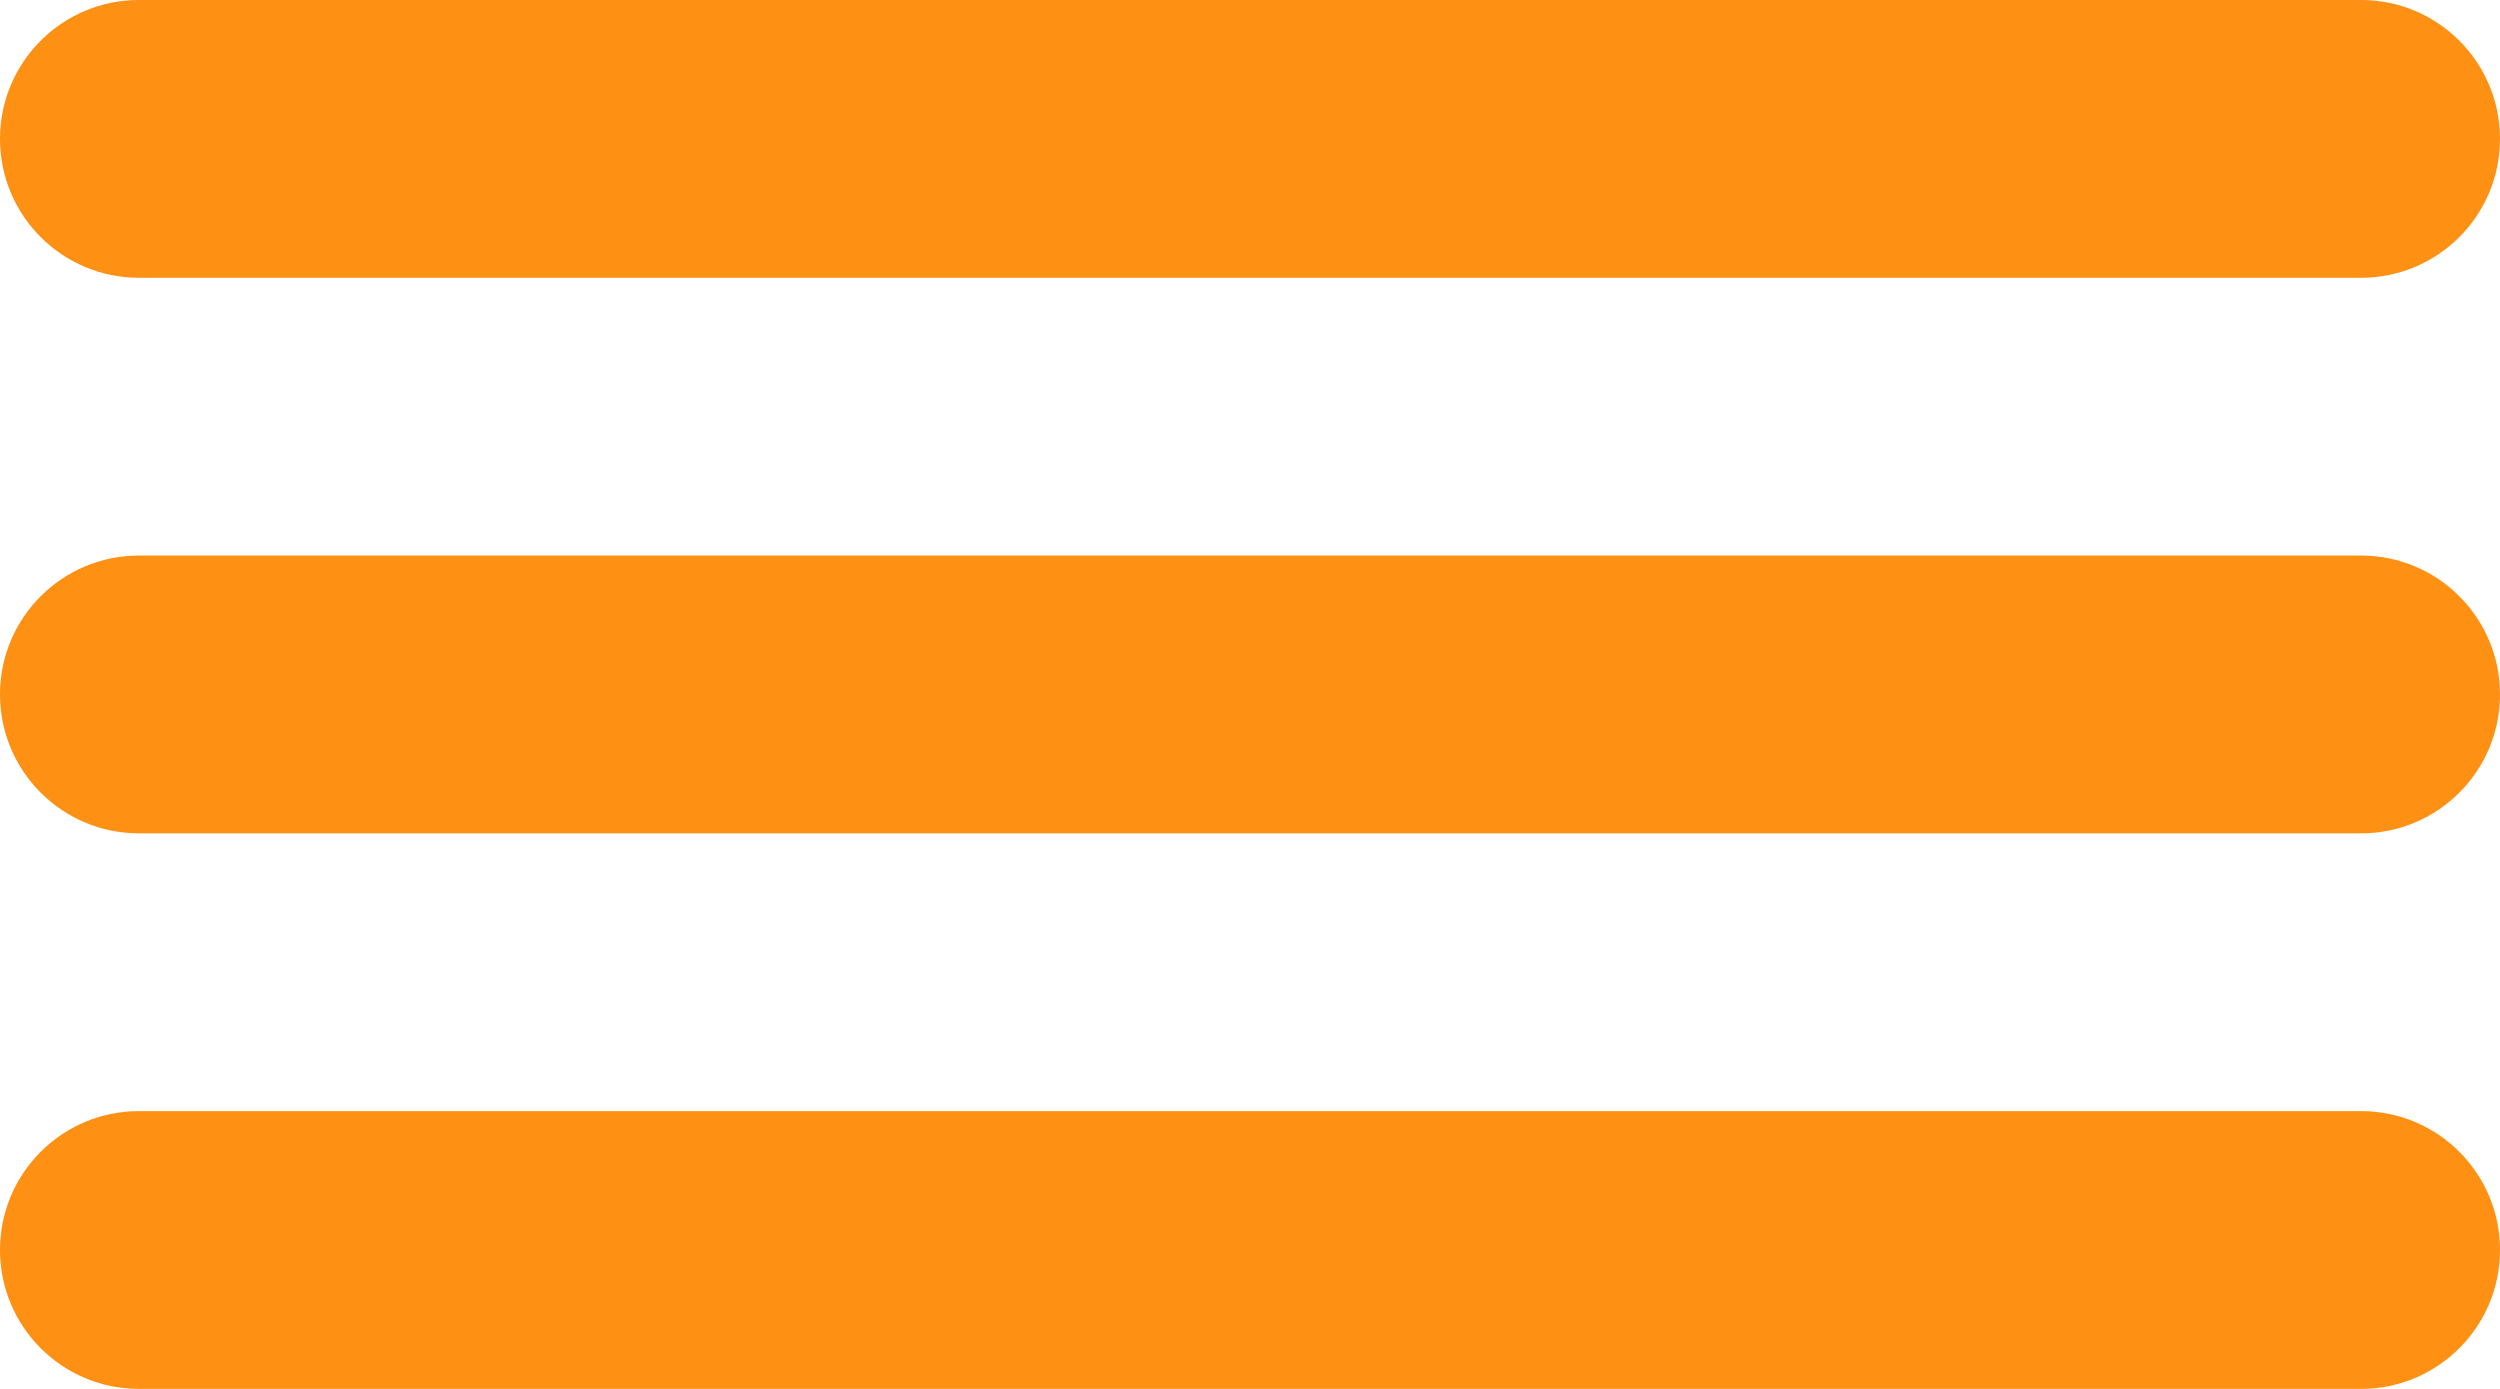
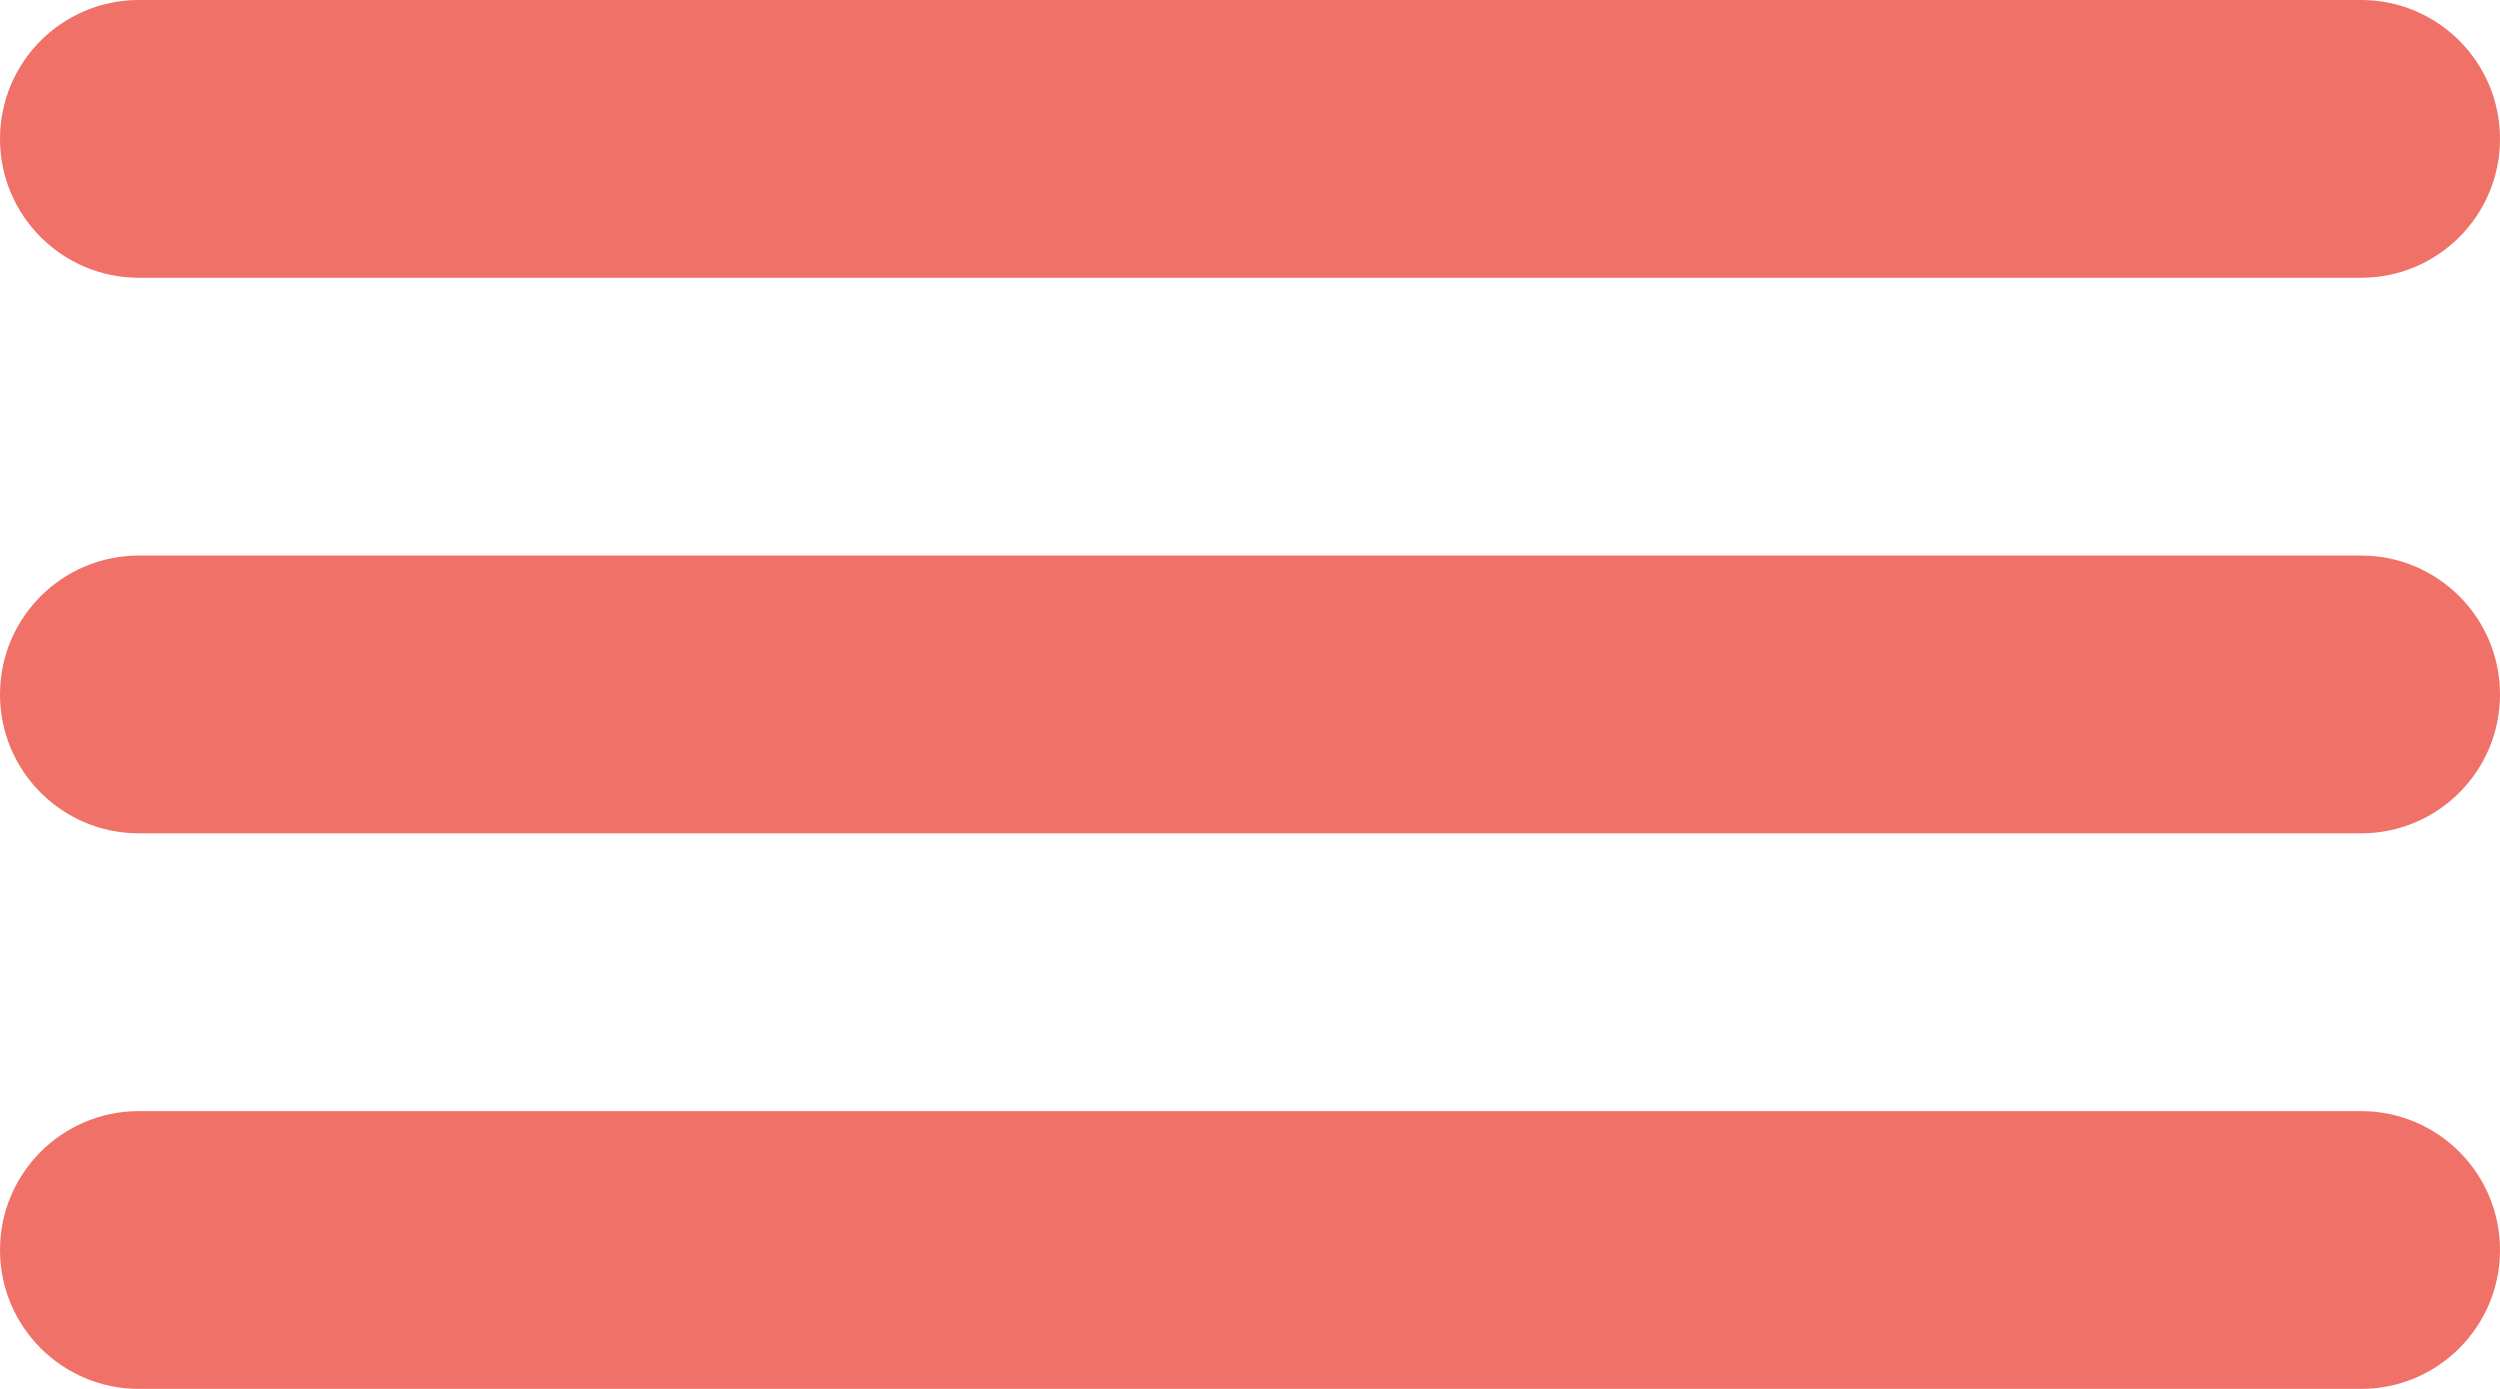
<svg xmlns="http://www.w3.org/2000/svg" width="18" height="10" viewBox="0 0 18 10" fill="none">
-   <rect width="18" height="2" rx="1" fill="#FE9013" />
-   <rect y="4" width="18" height="2" rx="1" fill="#FE9013" />
-   <rect y="8" width="18" height="2" rx="1" fill="#FE9013" />
+   <rect width="18" height="2" rx="1" fill="#F07167" />
+   <rect y="4" width="18" height="2" rx="1" fill="#F07167" />
+   <rect y="8" width="18" height="2" rx="1" fill="#F07167" />
</svg>
